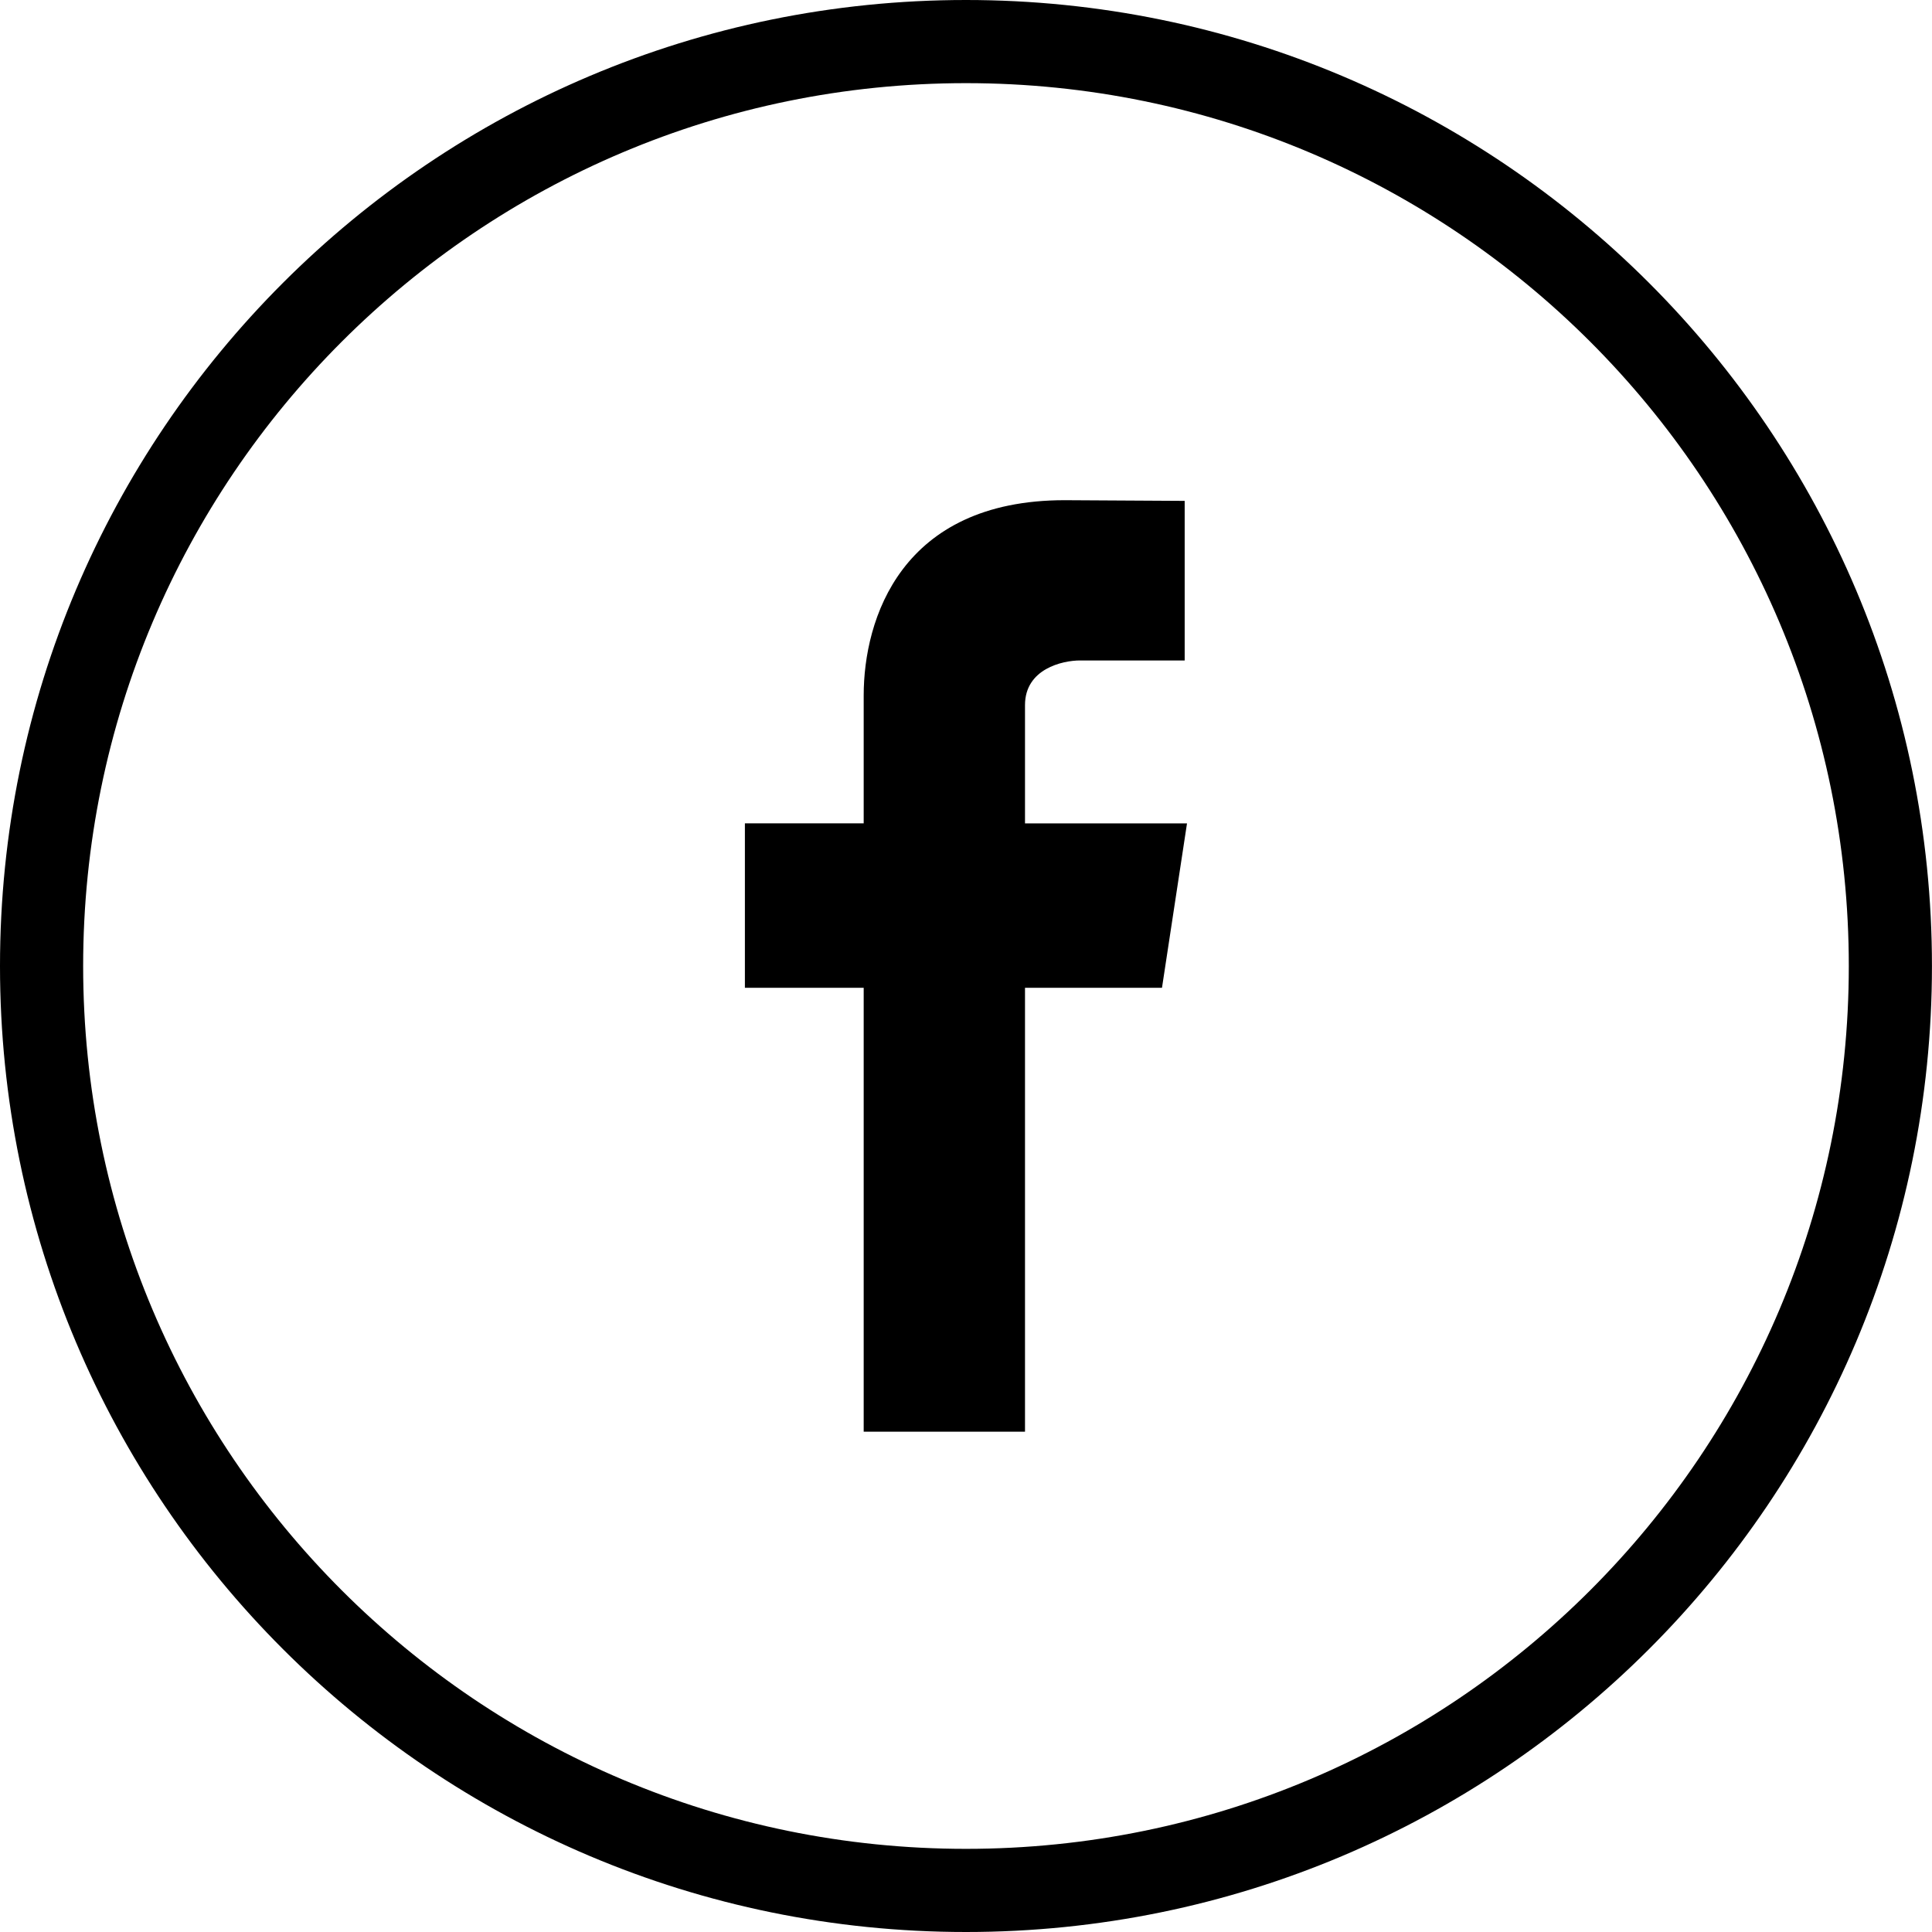
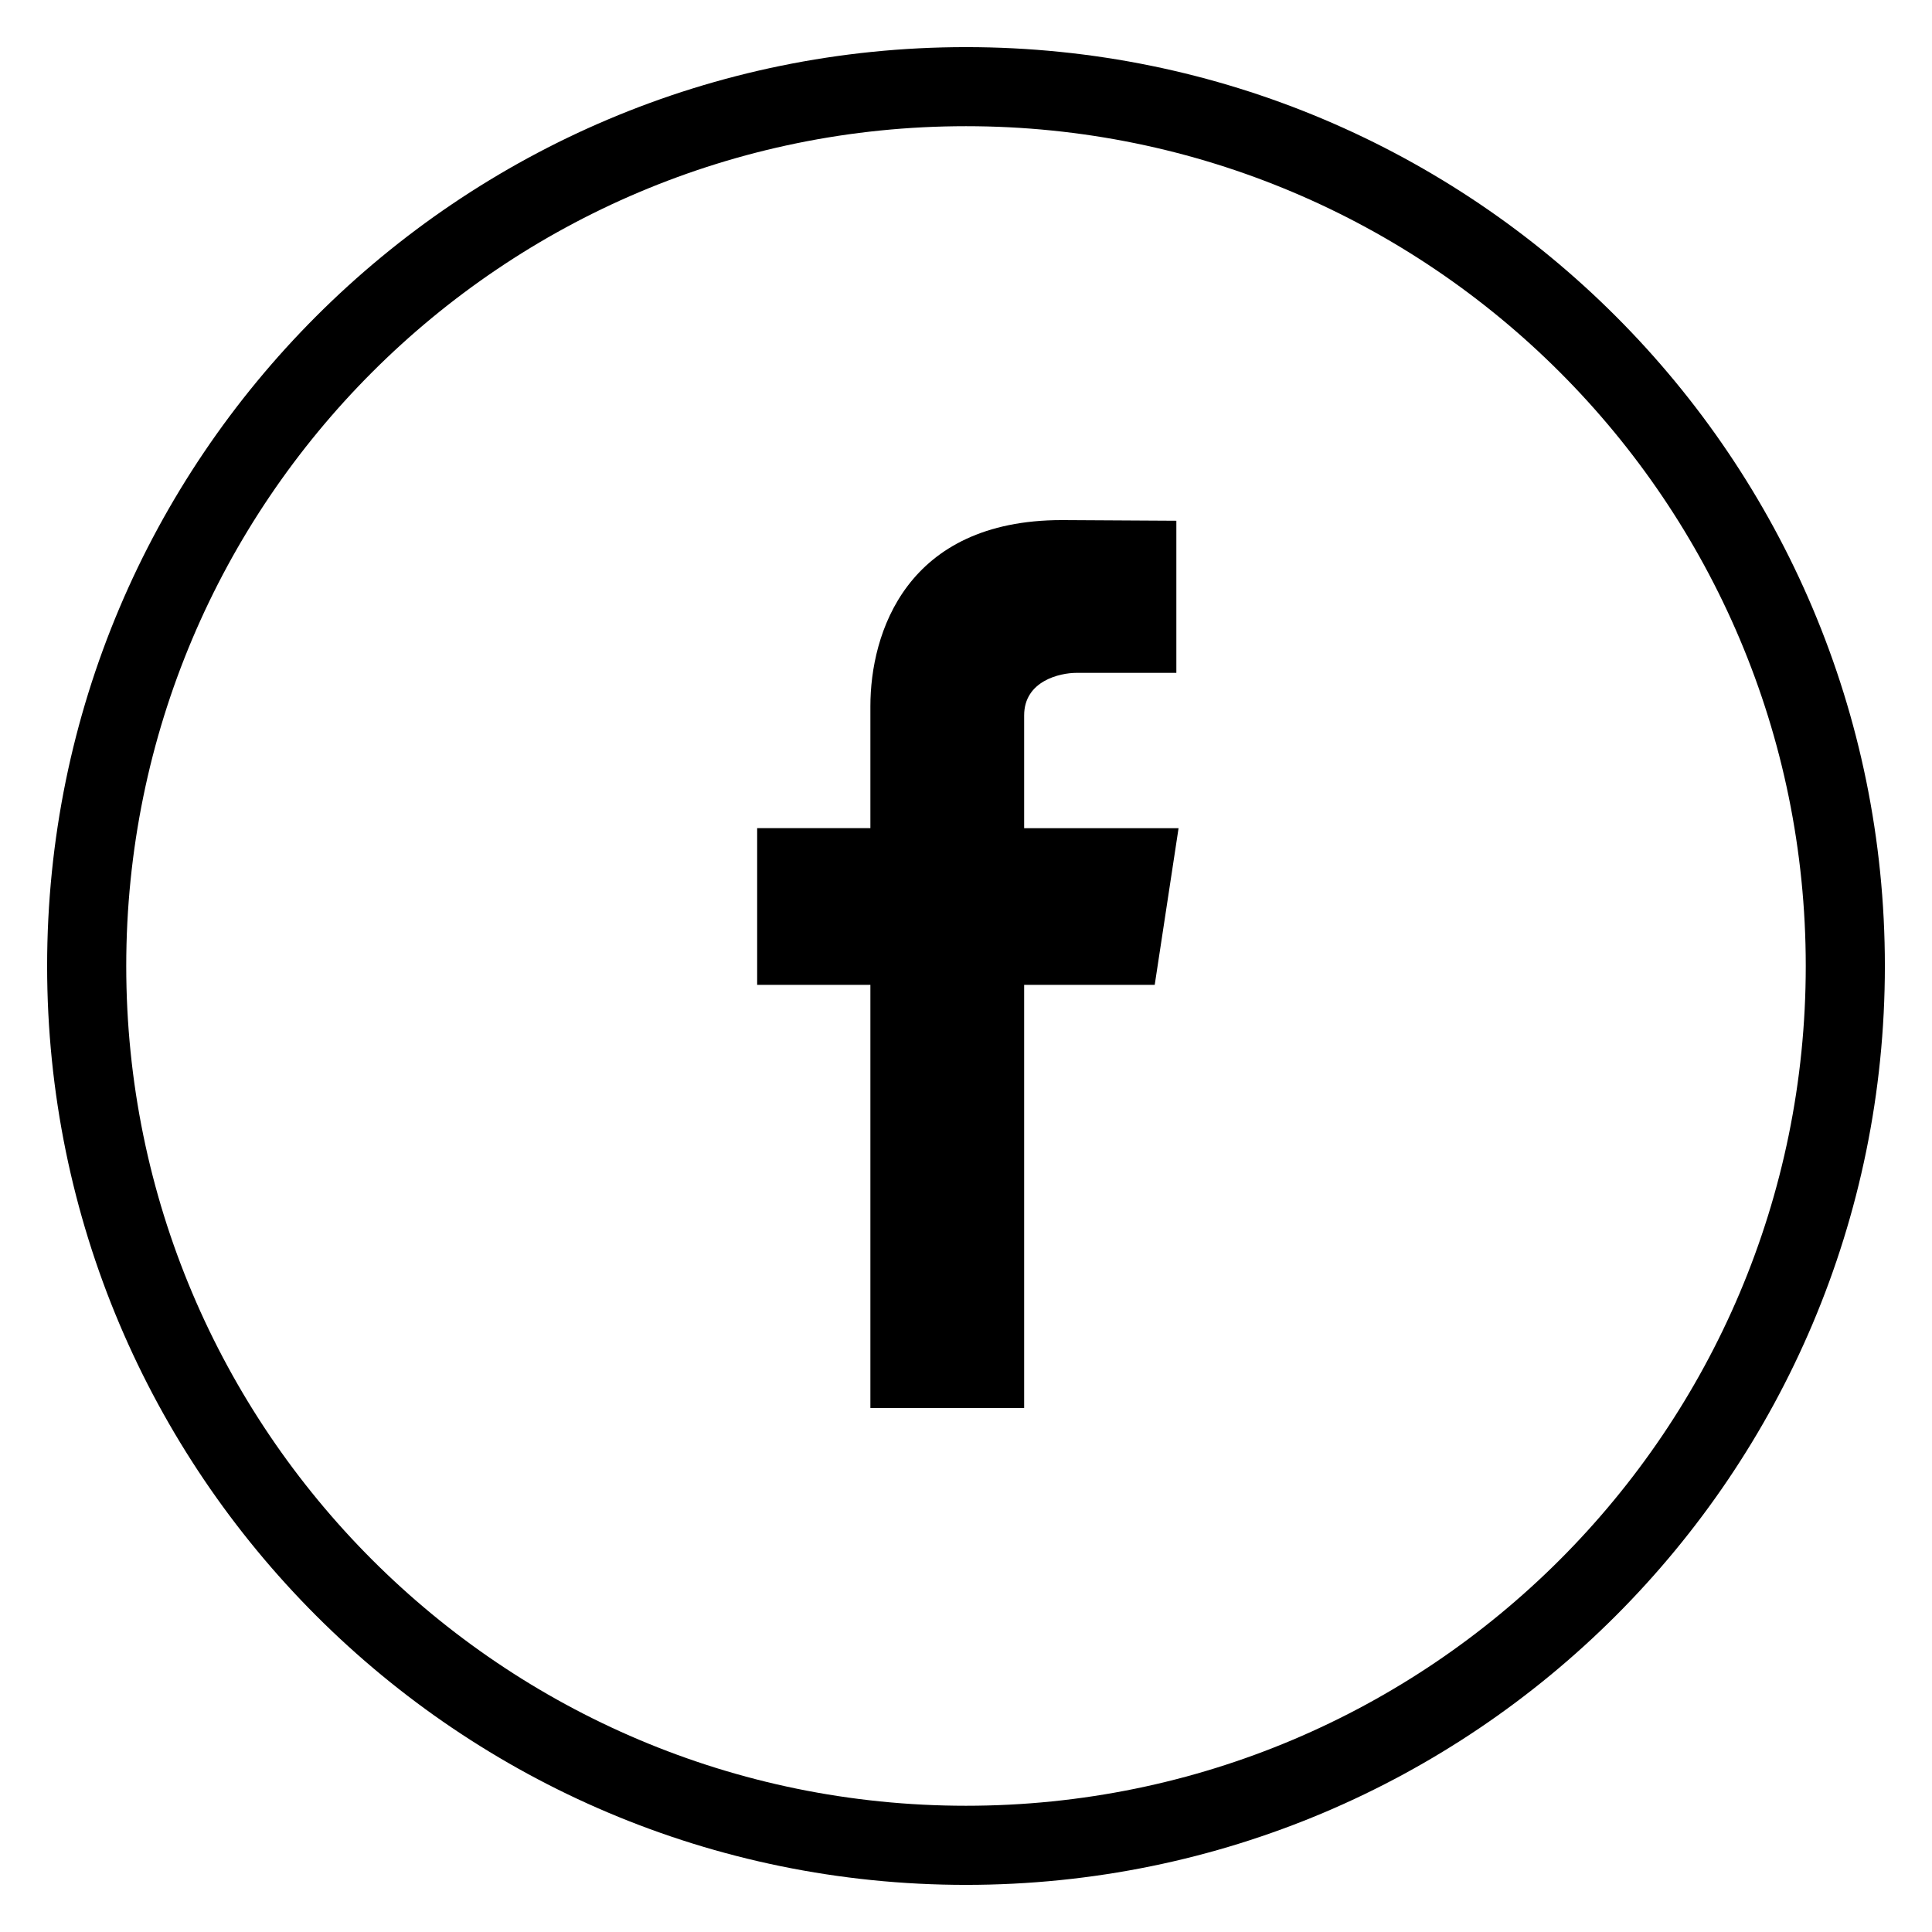
- <svg xmlns="http://www.w3.org/2000/svg" height="100%" viewBox="0 0 39.08 39.081" width="100%" version="1.1" y="0px" x="0px">
-   <path d="m19.54 0c-10.792 0-19.54 8.747-19.54 19.541 0 10.793 8.748 19.54 19.54 19.54 10.793 0 19.54-8.747 19.54-19.54 0-10.794-8.747-19.541-19.54-19.541zm0 37.399c-9.863 0-17.858-7.995-17.858-17.858 0-9.864 7.995-17.859 17.858-17.859s17.858 7.995 17.858 17.859c0 9.863-7.995 17.858-17.858 17.858z" />
-   <path d="m24.011 16.656h-3.277v-2.393c0-0.733 0.758-0.903 1.112-0.903h2.118v-3.228l-2.427-0.014c-3.312 0-4.066 2.408-4.066 3.95v2.587h-2.403v3.326h2.403v8.98h3.263v-8.98h2.771l0.506-3.325z" />
+ <svg xmlns="http://www.w3.org/2000/svg" viewBox="0 0 41 41" version="1.1" y="0px" x="0px">
+   <path d="m20.5 1c-10.77 0-19.5 8.729-19.5 19.5s8.73 19.5 19.5 19.5c10.771 0 19.5-8.729 19.5-19.5s-8.729-19.5-19.5-19.5zm0 37.321c-9.843 0-17.821-7.978-17.821-17.821 0-9.844 7.979-17.822 17.821-17.822 9.843 0 17.821 7.978 17.821 17.822 0 9.843-7.979 17.821-17.821 17.821z" />
+   <path d="m25.011 17.575h-3.277v-2.393c0-0.733 0.758-0.903 1.112-0.903h2.118v-3.228l-2.427-0.014c-3.312 0-4.066 2.408-4.066 3.95v2.587h-2.403v3.326h2.403v8.98h3.263v-8.98h2.771l0.506-3.325z" />
</svg>
